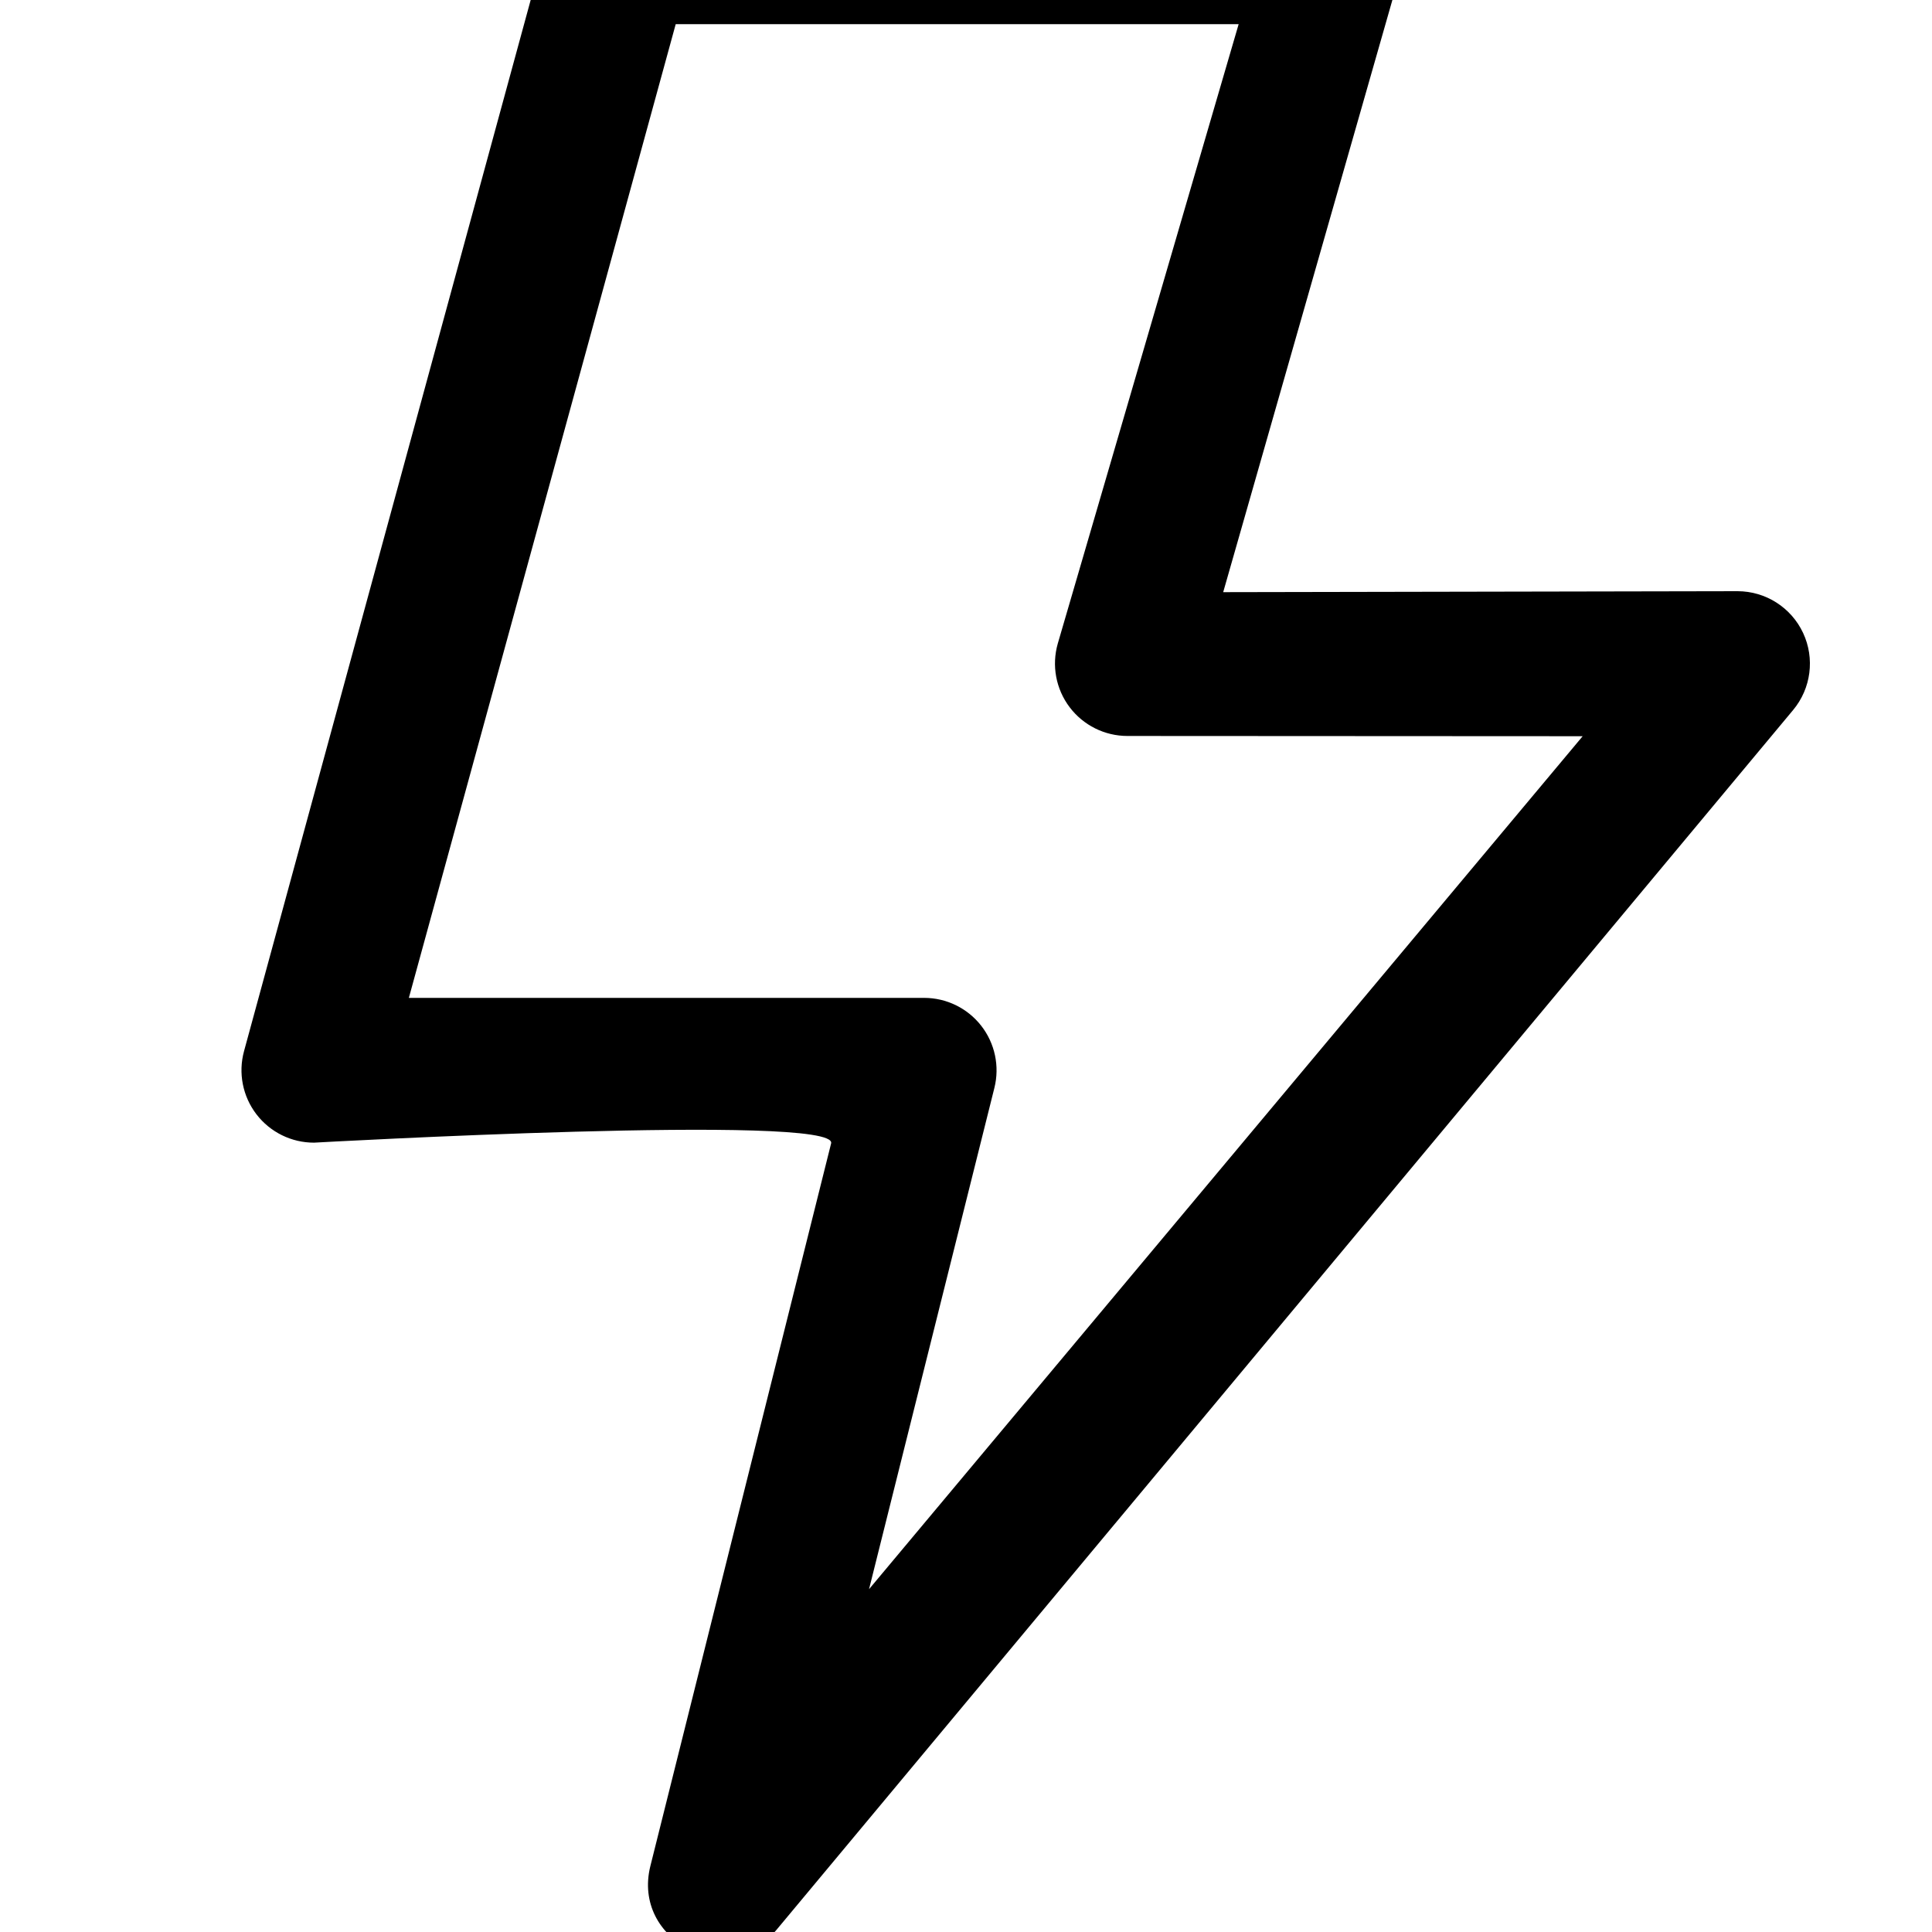
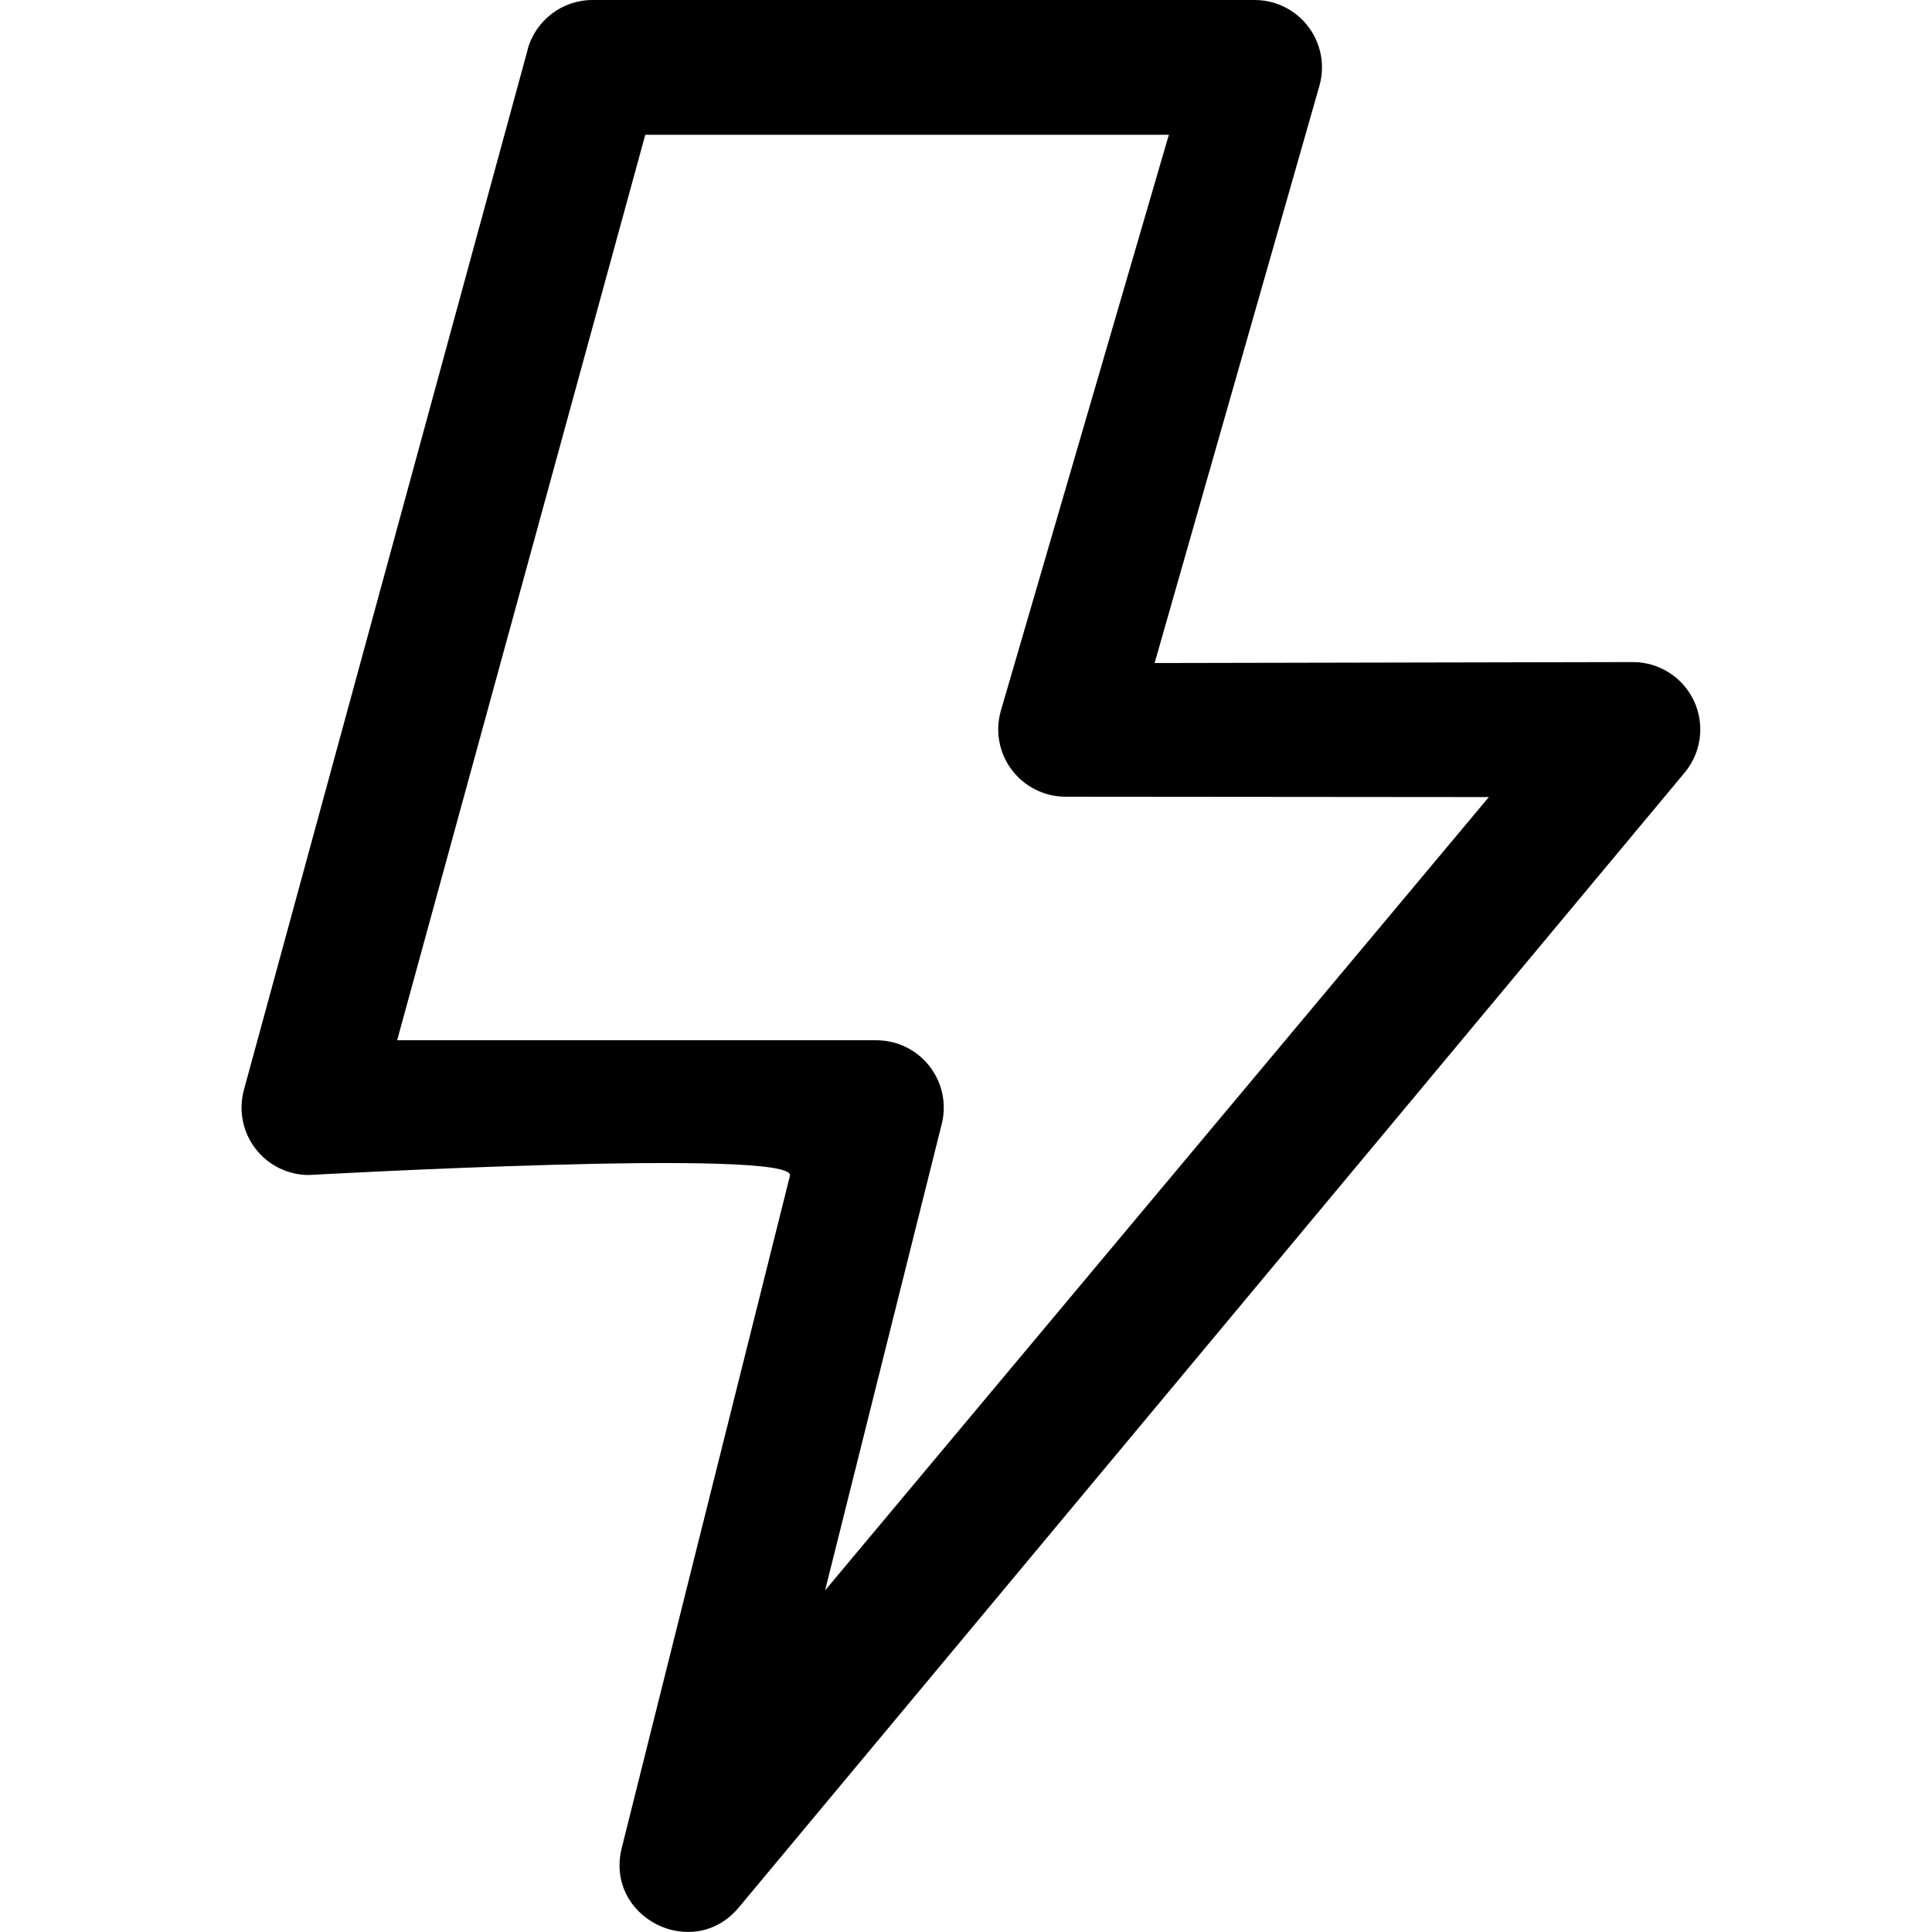
<svg xmlns="http://www.w3.org/2000/svg" viewBox="0 0 16 16">
-   <path fill="#000" fill-rule="evenodd" d="M4.547-.558L2.021 8.705a.6.6 0 0 0 .58.758s4.345-.244 4.282.006l-1.497 5.985c-.154.62.635 1.02 1.043.53L14.85 5.88a.6.6 0 0 0-.46-.984l-4.26.008 1.468-5.138A.6.6 0 0 0 11.021-1H5.126a.6.6 0 0 0-.579.442M8.76 5.33a.6.6 0 0 0 .577.765l3.77.002-5.91 7.064L8.235 9.01a.6.6 0 0 0-.582-.746H3.386L5.596.2h4.662L8.76 5.33" />
+   <path fill="#000" fill-rule="evenodd" d="M4.37.411L2.02 9.026a.558.558 0 0 0 .538.705s4.042-.227 3.984.006l-1.393 5.567c-.143.575.59.948.97.492l7.833-9.398a.558.558 0 0 0-.429-.915l-3.961.008L10.927.71A.558.558 0 0 0 10.391 0H4.908a.558.558 0 0 0-.539.411m3.919 5.477a.558.558 0 0 0 .536.71l3.506.003-5.497 6.57.966-3.862a.558.558 0 0 0-.541-.694H3.289l2.055-7.499H9.68L8.288 5.888" />
</svg>
